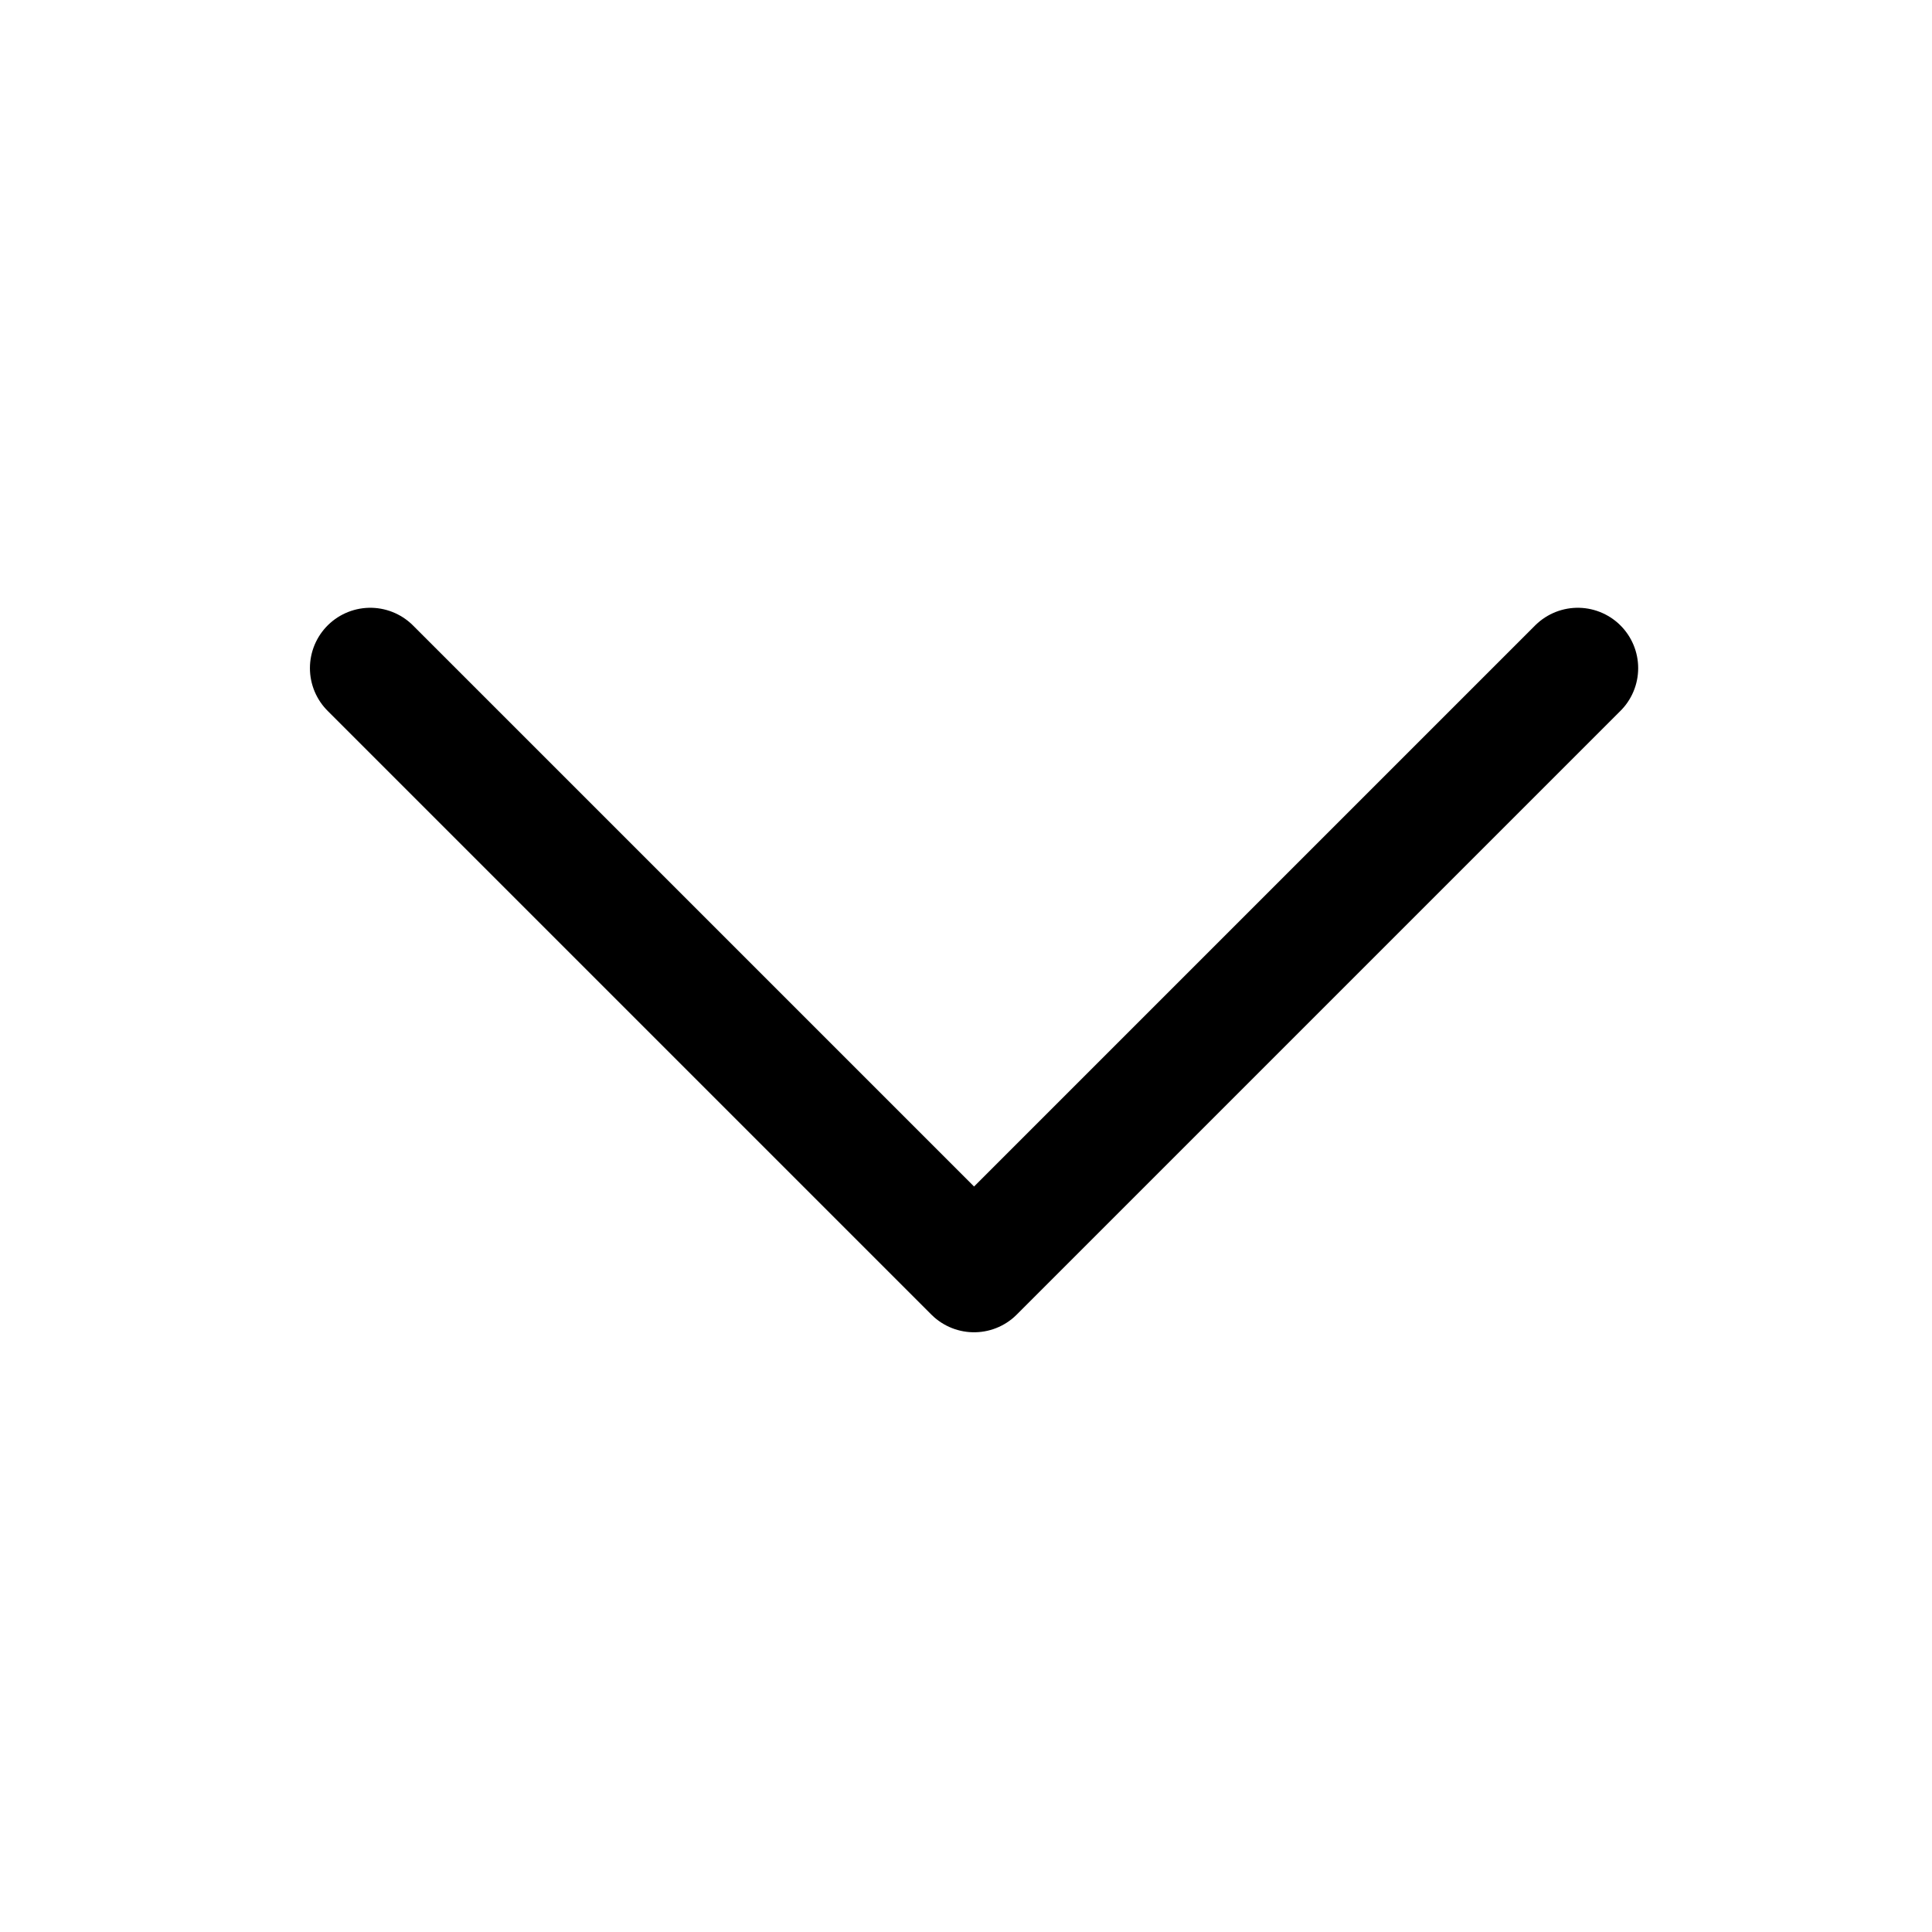
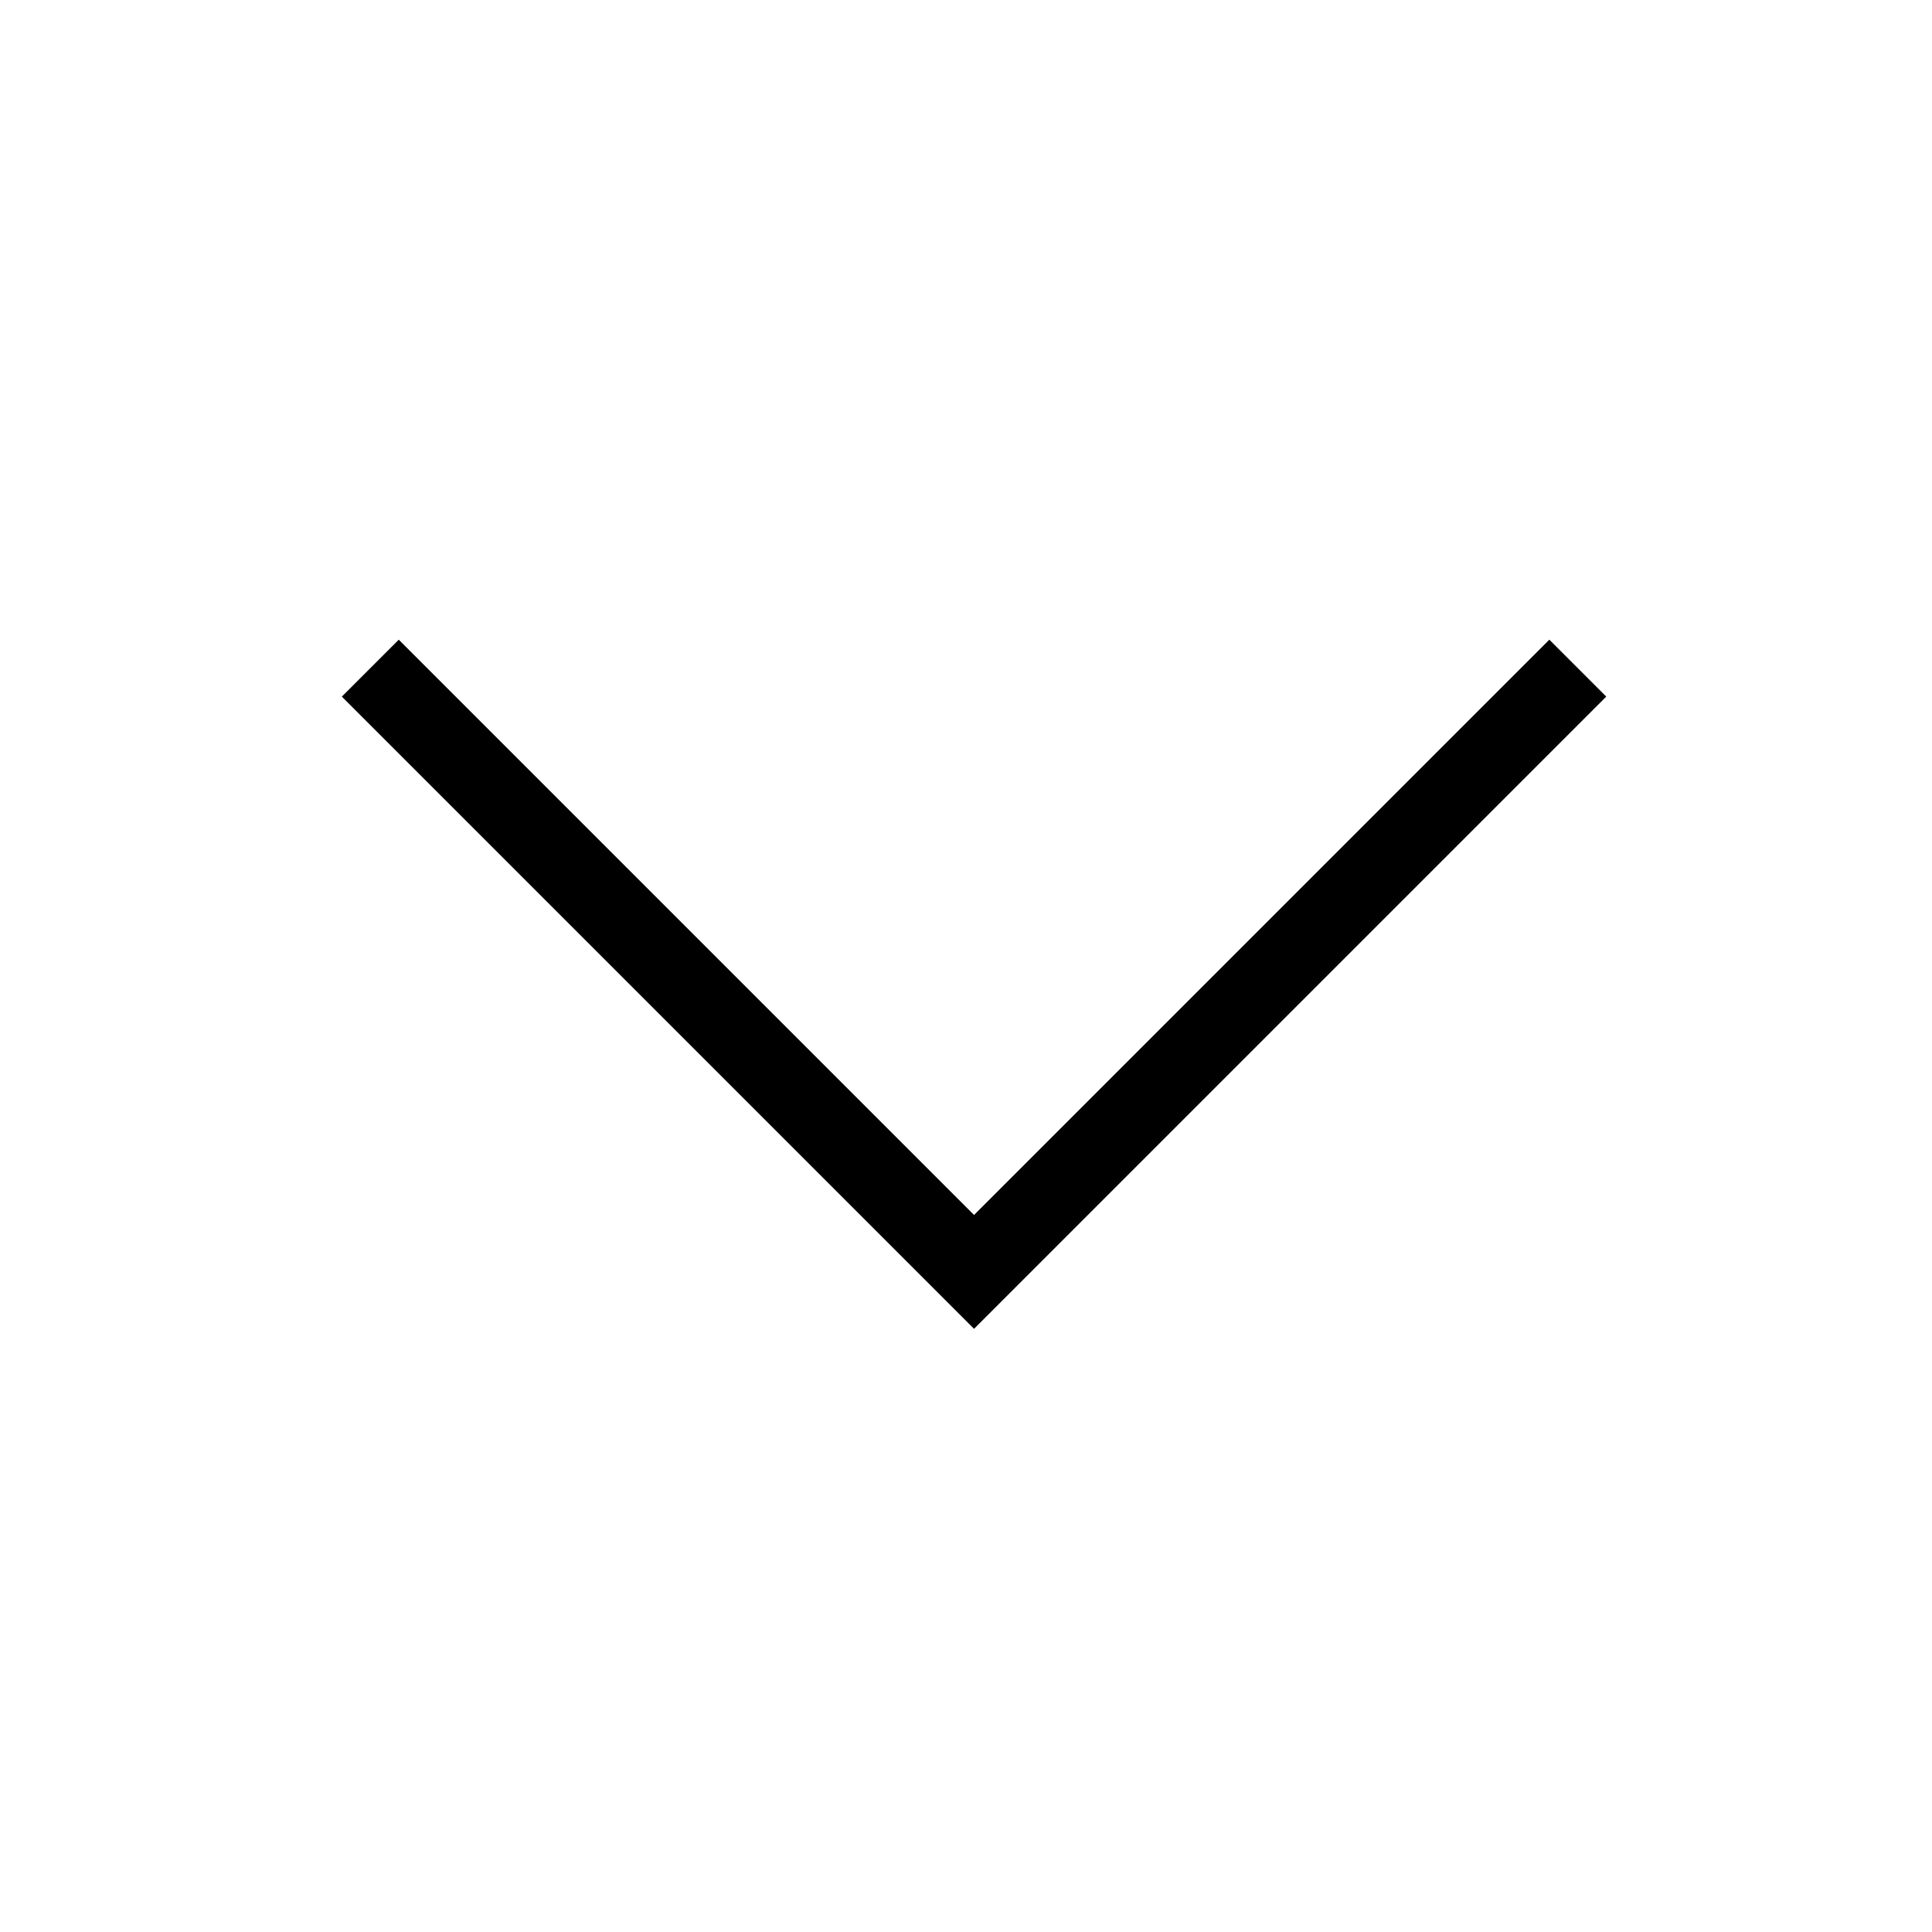
<svg xmlns="http://www.w3.org/2000/svg" version="1.1" id="Layer_1" x="0px" y="0px" viewBox="0 0 24 24" style="enable-background:new 0 0 24 24;" xml:space="preserve">
  <style type="text/css">
- 	.st0{fill:none;stroke:#000000;stroke-width:1.5;stroke-linecap:round;stroke-linejoin:round;}
+ 	.st0{fill:none;stroke:#000000;strokeWidth:1.5;strokeLinecap:round;strokeLinejoin:round;}
</style>
  <g id="_x33_7-arrow-right-1">
    <path id="Vector" class="st0" d="M19.6,8.3l-7.5,7.5L4.6,8.3" />
  </g>
</svg>
